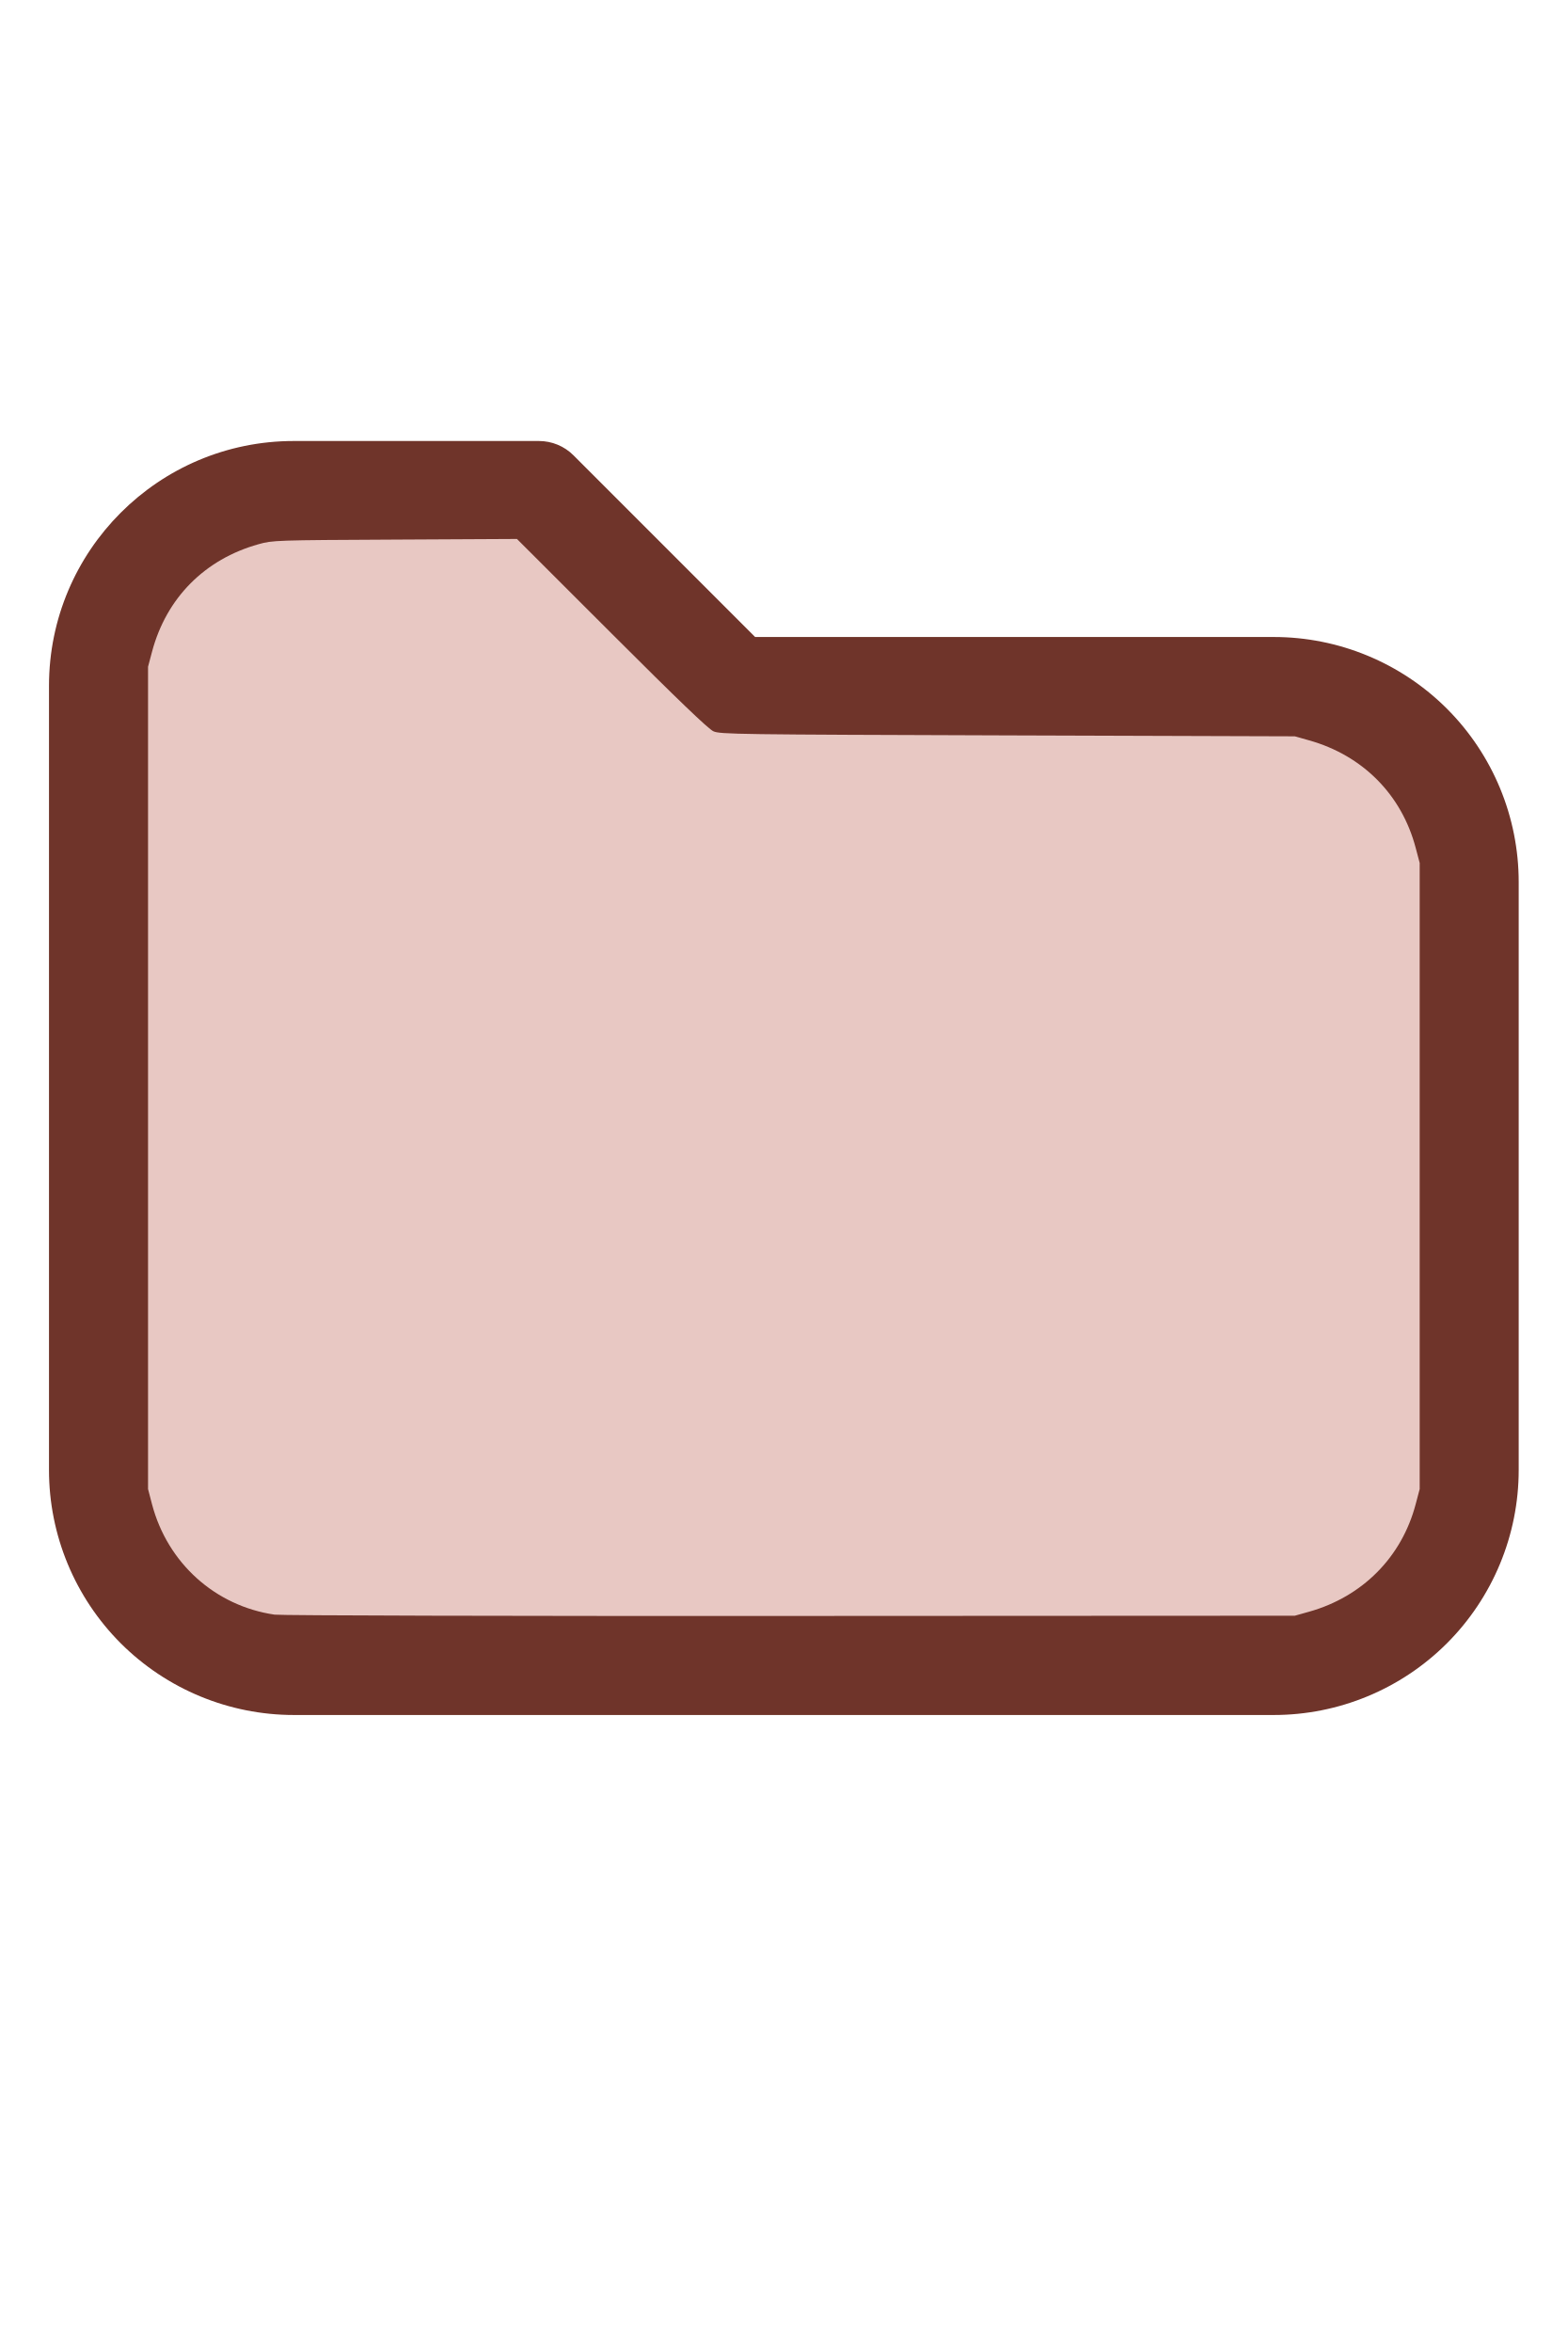
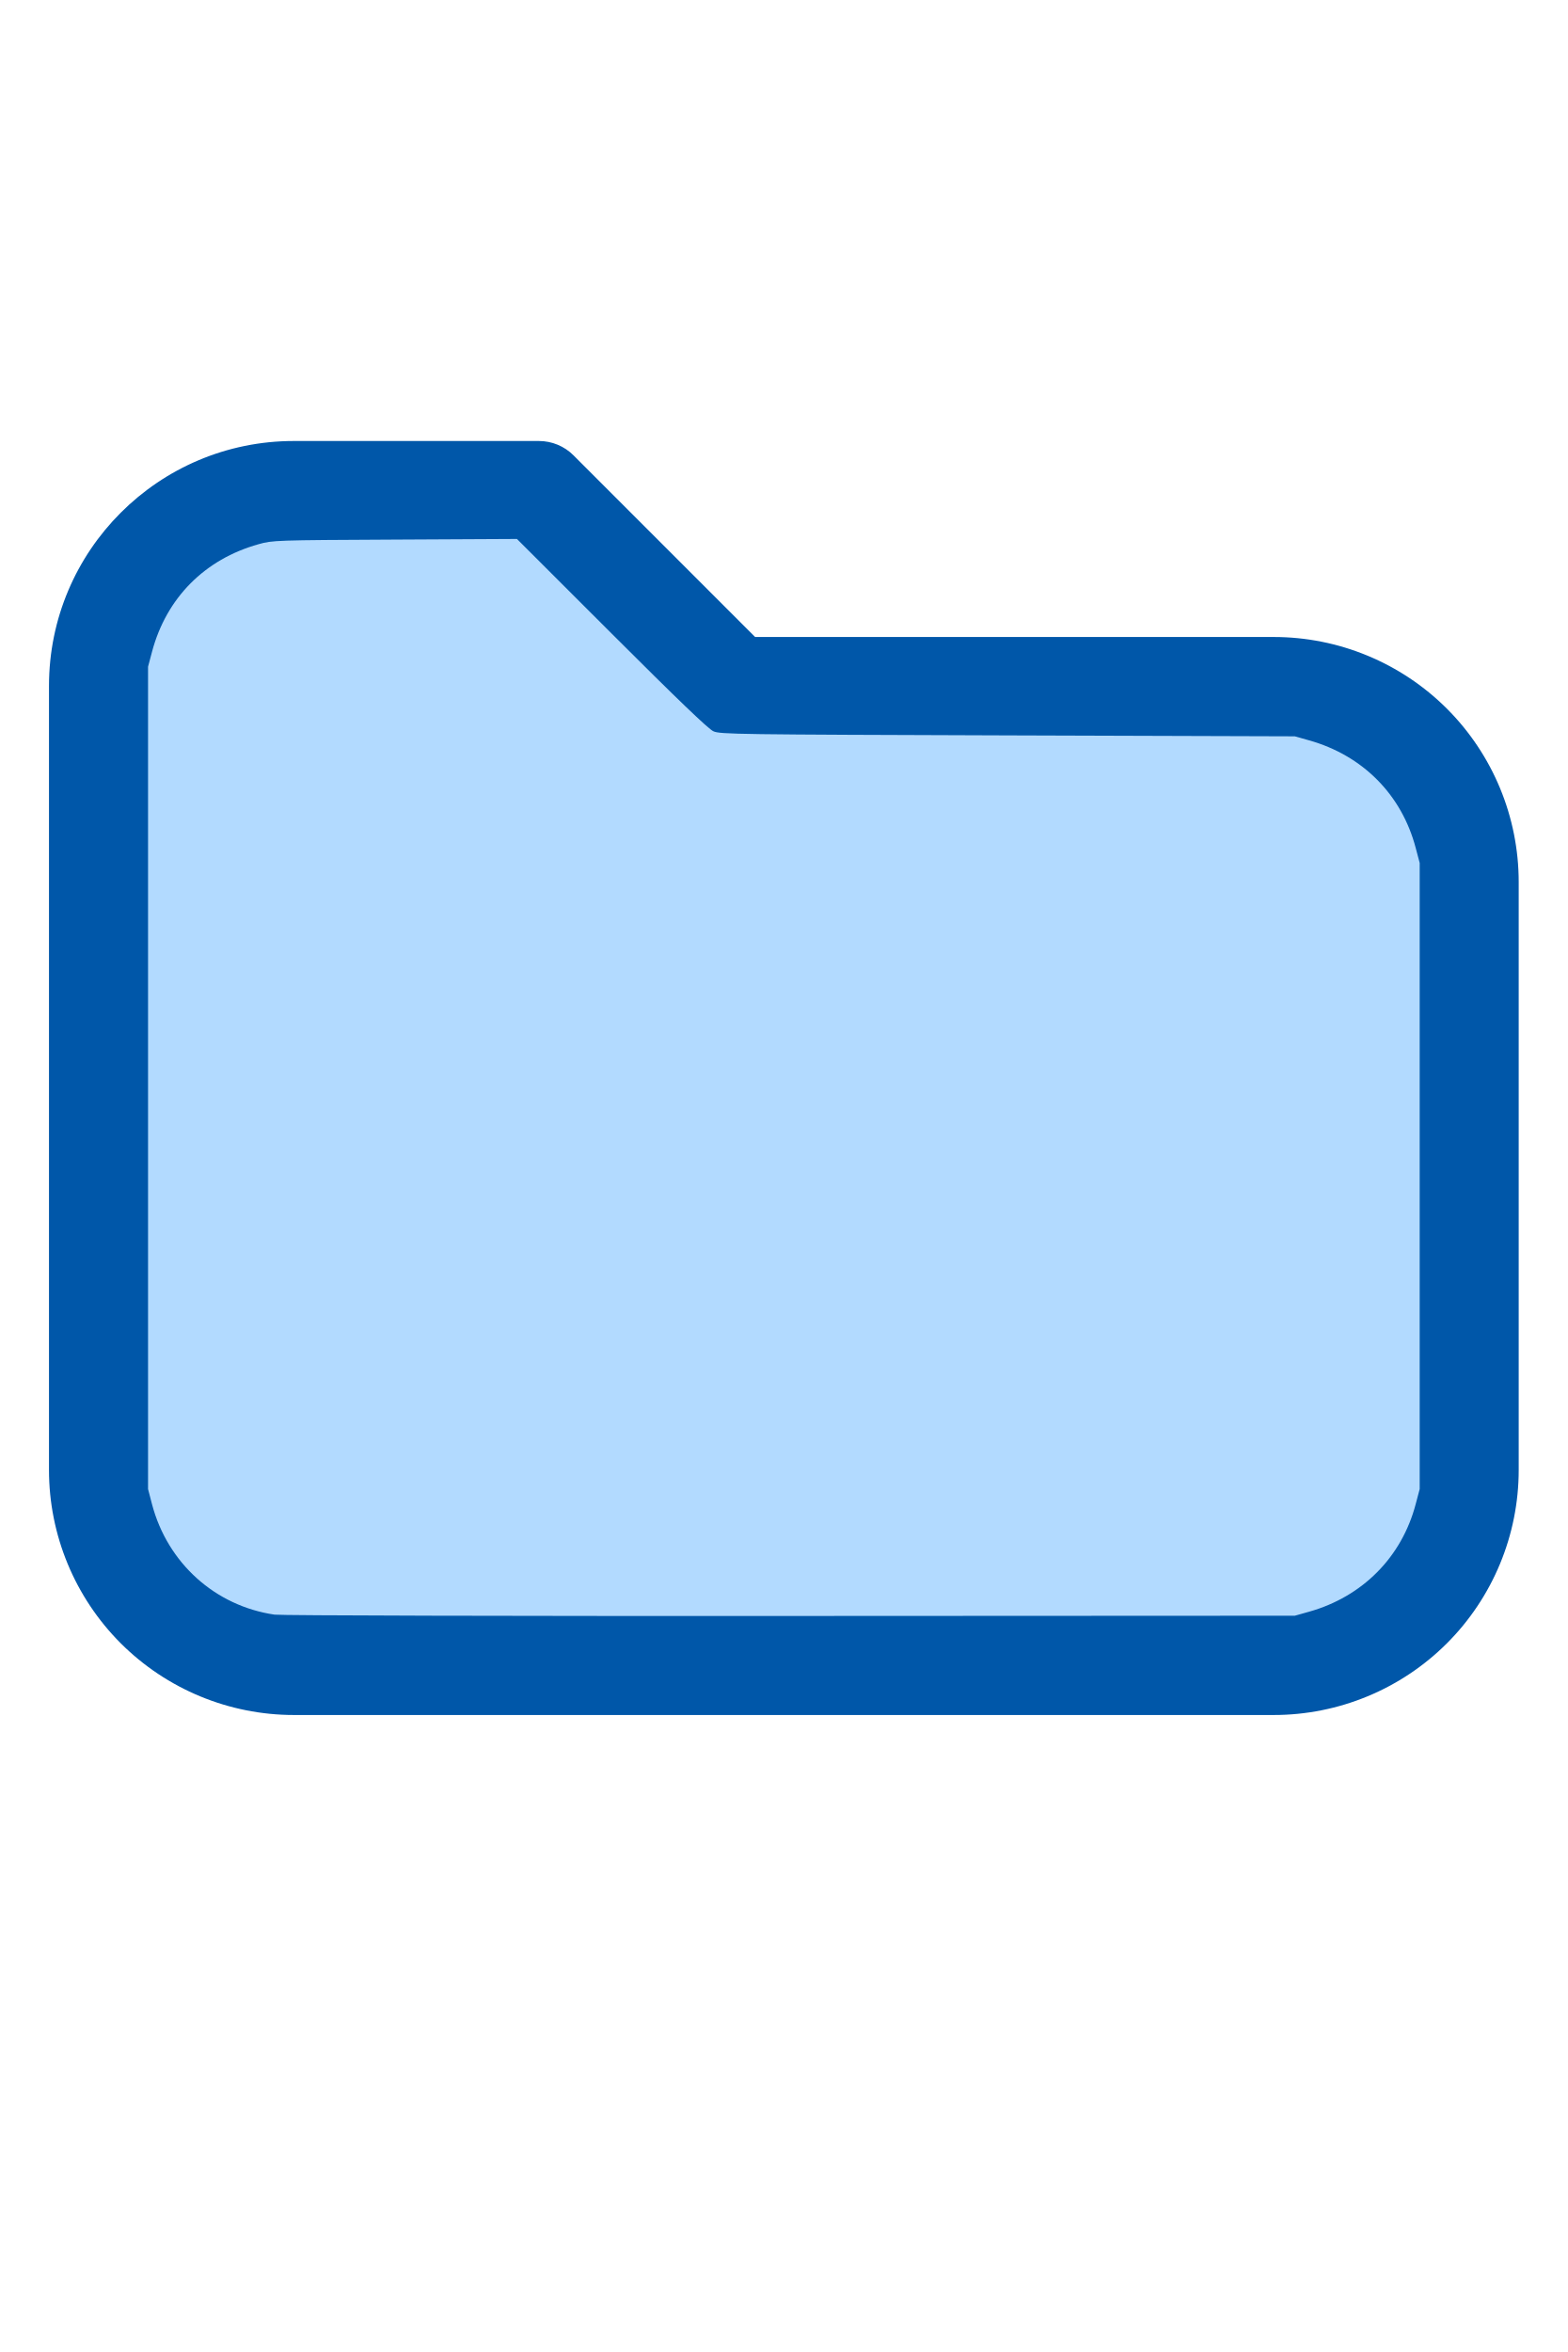
<svg xmlns="http://www.w3.org/2000/svg" version="1.1" width="16" height="24" viewBox="0 0 32 32" xml:space="preserve">
-   <g style="fill:#6F342A;">
+   <g style="fill:#0057A9;">
    <path d="M1,5.998l-0,16.002c-0,1.326 0.527,2.598 1.464,3.536c0.938,0.937 2.21,1.464 3.536,1.464c5.322,0 14.678,-0 20,0c1.326,0 2.598,-0.527 3.536,-1.464c0.937,-0.938 1.464,-2.21 1.464,-3.536c0,-3.486 0,-8.514 0,-12c0,-1.326 -0.527,-2.598 -1.464,-3.536c-0.938,-0.937 -2.21,-1.464 -3.536,-1.464c-0,0 -10.586,0 -10.586,0c0,-0 -3.707,-3.707 -3.707,-3.707c-0.187,-0.188 -0.442,-0.293 -0.707,-0.293l-5.002,0c-2.76,0 -4.998,2.238 -4.998,4.998Zm2,-0l-0,16.002c-0,0.796 0.316,1.559 0.879,2.121c0.562,0.563 1.325,0.879 2.121,0.879l20,0c0.796,0 1.559,-0.316 2.121,-0.879c0.563,-0.562 0.879,-1.325 0.879,-2.121c0,-3.486 0,-8.514 0,-12c0,-0.796 -0.316,-1.559 -0.879,-2.121c-0.562,-0.563 -1.325,-0.879 -2.121,-0.879c-7.738,0 -11,0 -11,0c-0.265,0 -0.52,-0.105 -0.707,-0.293c-0,0 -3.707,-3.707 -3.707,-3.707c-0,0 -4.588,0 -4.588,0c-1.656,0 -2.998,1.342 -2.998,2.998Z" />
  </g>
-   <g style="fill:#E8C8C3;stroke-width:0;">
+   <g style="fill:#B2DAFF;stroke-width:0;">
    <path d="M 5.606,24.952 C 4.392,24.775 3.42,23.9 3.103,22.699 L 3.022,22.389 V 13.998 5.606 L 3.104,5.298 C 3.396,4.203 4.18,3.412 5.279,3.106 5.565,3.026 5.615,3.024 8.061,3.012 l 2.491,-0.013 1.932,1.93 c 1.344,1.343 1.976,1.95 2.078,1.995 0.137,0.062 0.474,0.066 6.007,0.084 l 5.861,0.019 0.291,0.082 c 1.095,0.308 1.89,1.109 2.176,2.193 l 0.082,0.309 V 16 22.389 l -0.082,0.309 c -0.284,1.079 -1.086,1.888 -2.176,2.194 l -0.291,0.082 -10.303,0.005 c -5.7,0.003 -10.4,-0.009 -10.521,-0.027 z" />
  </g>
</svg>
